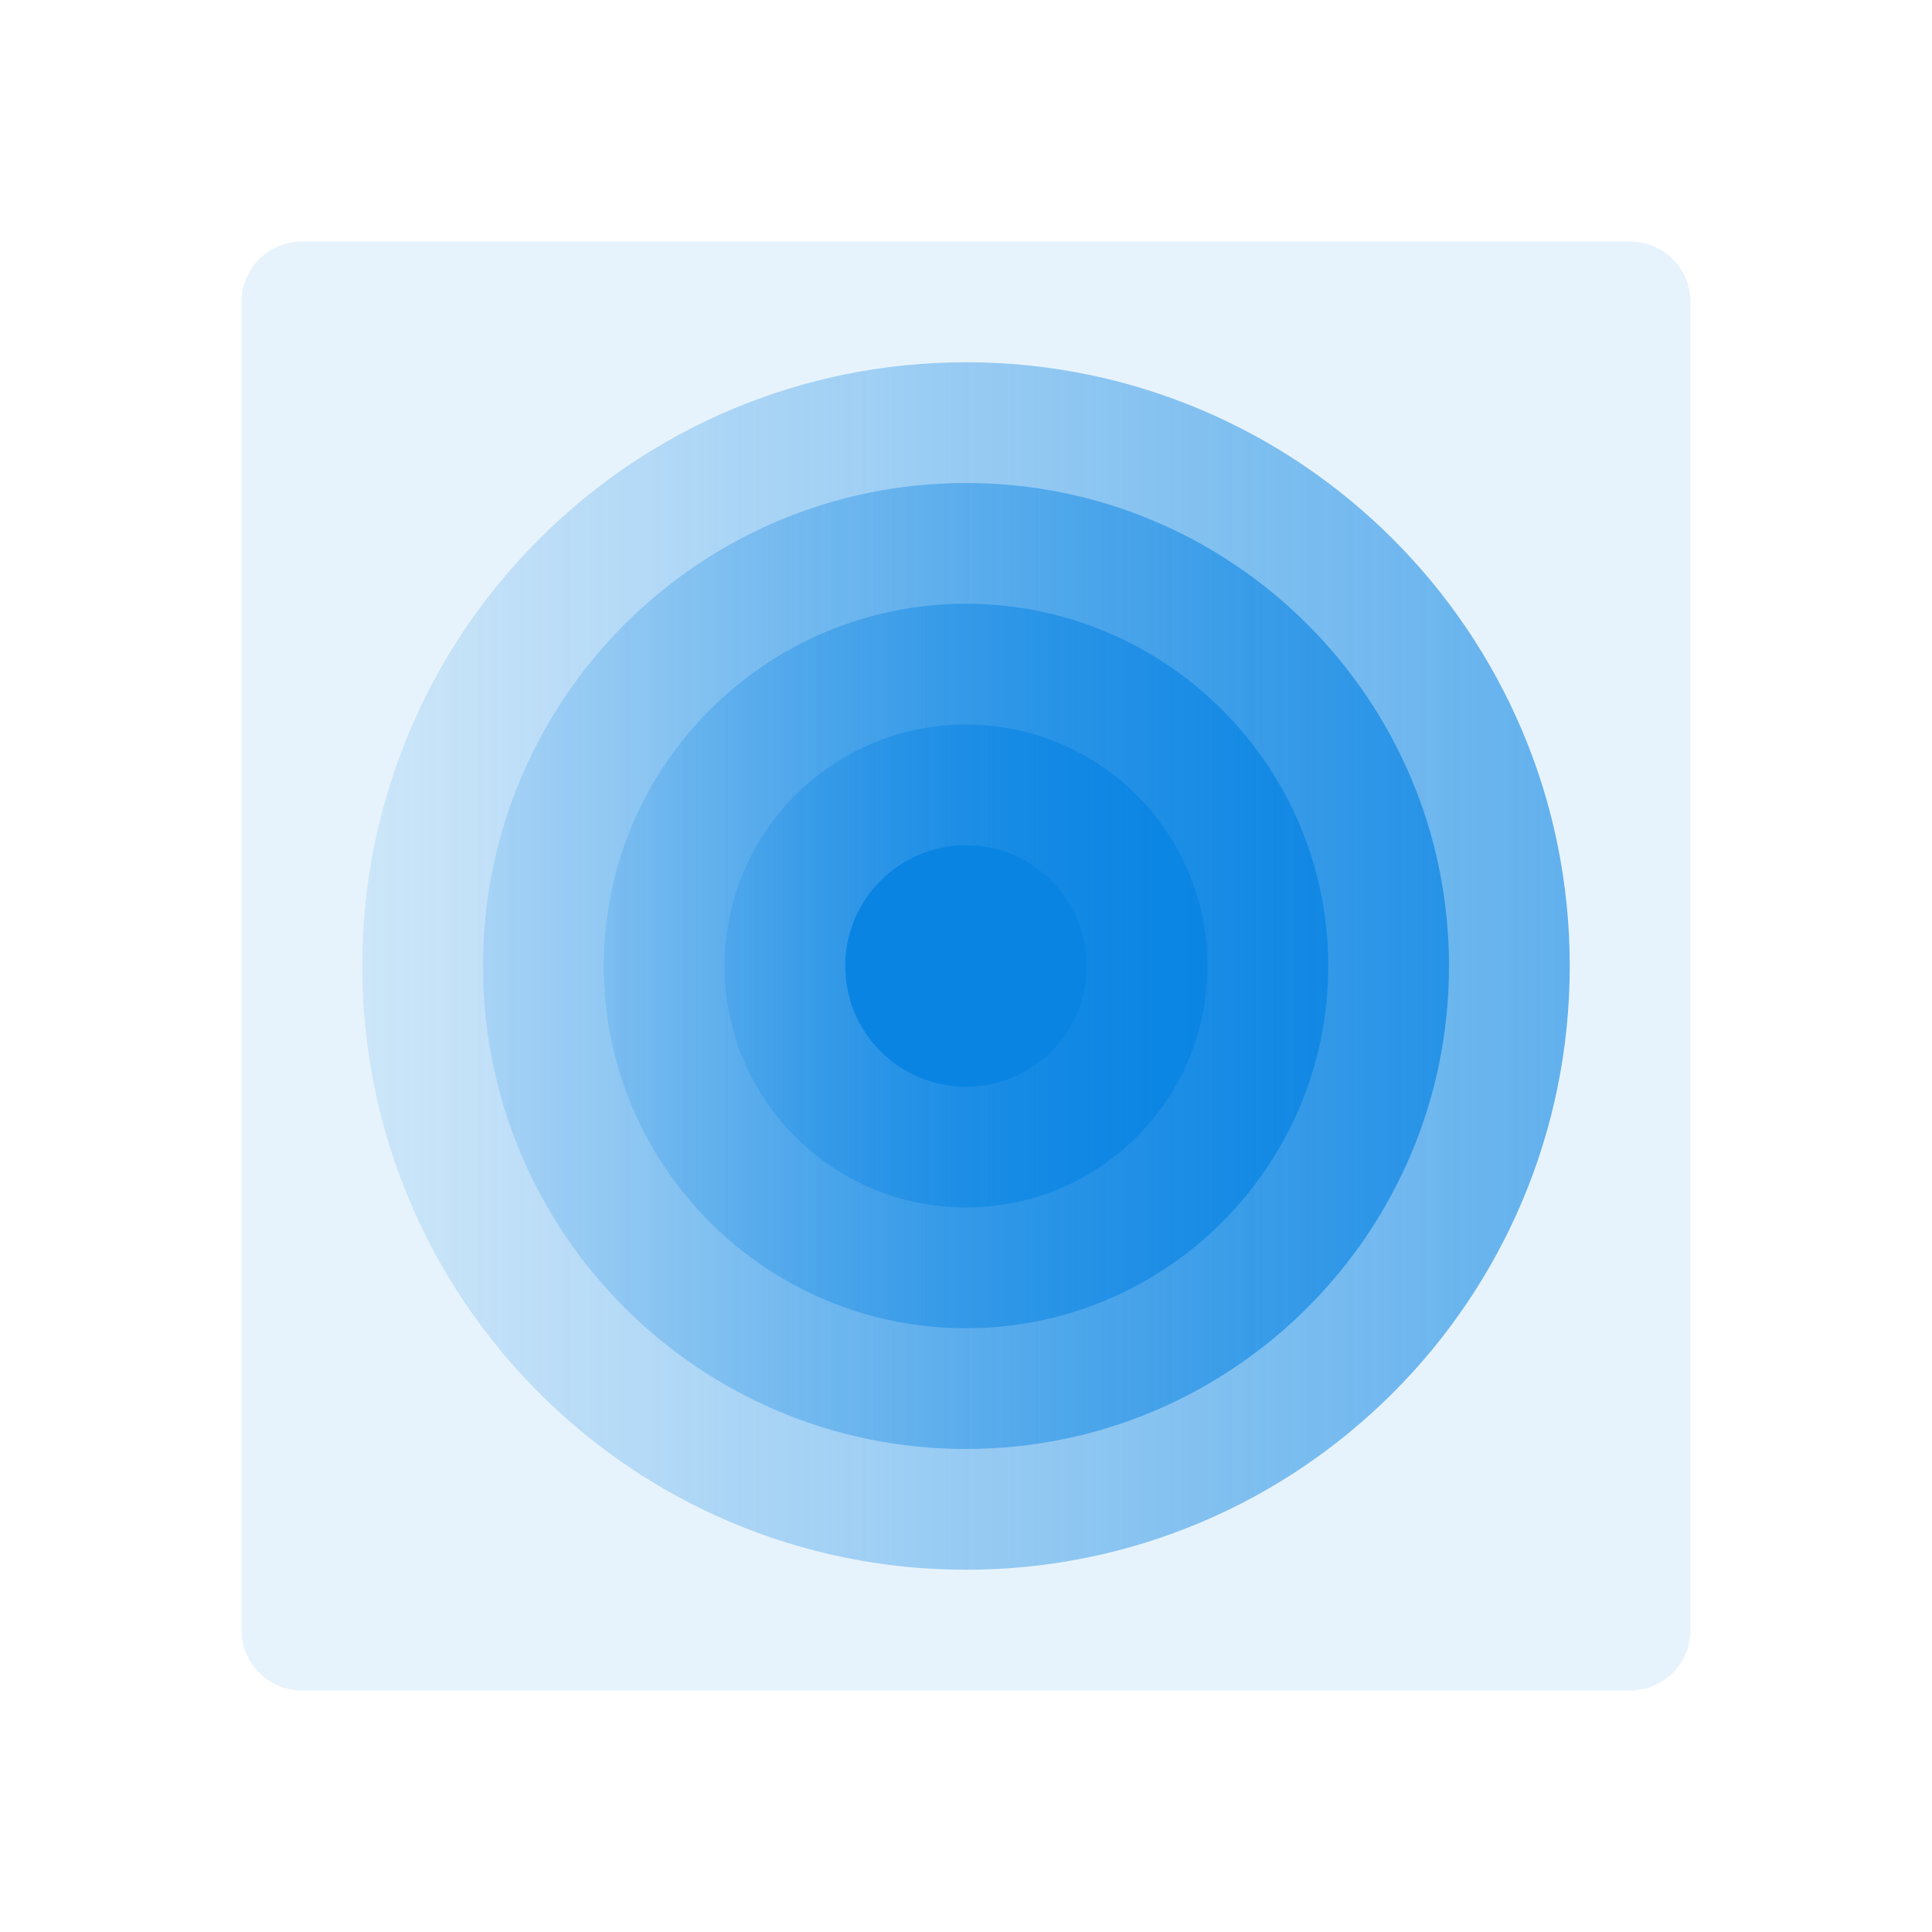
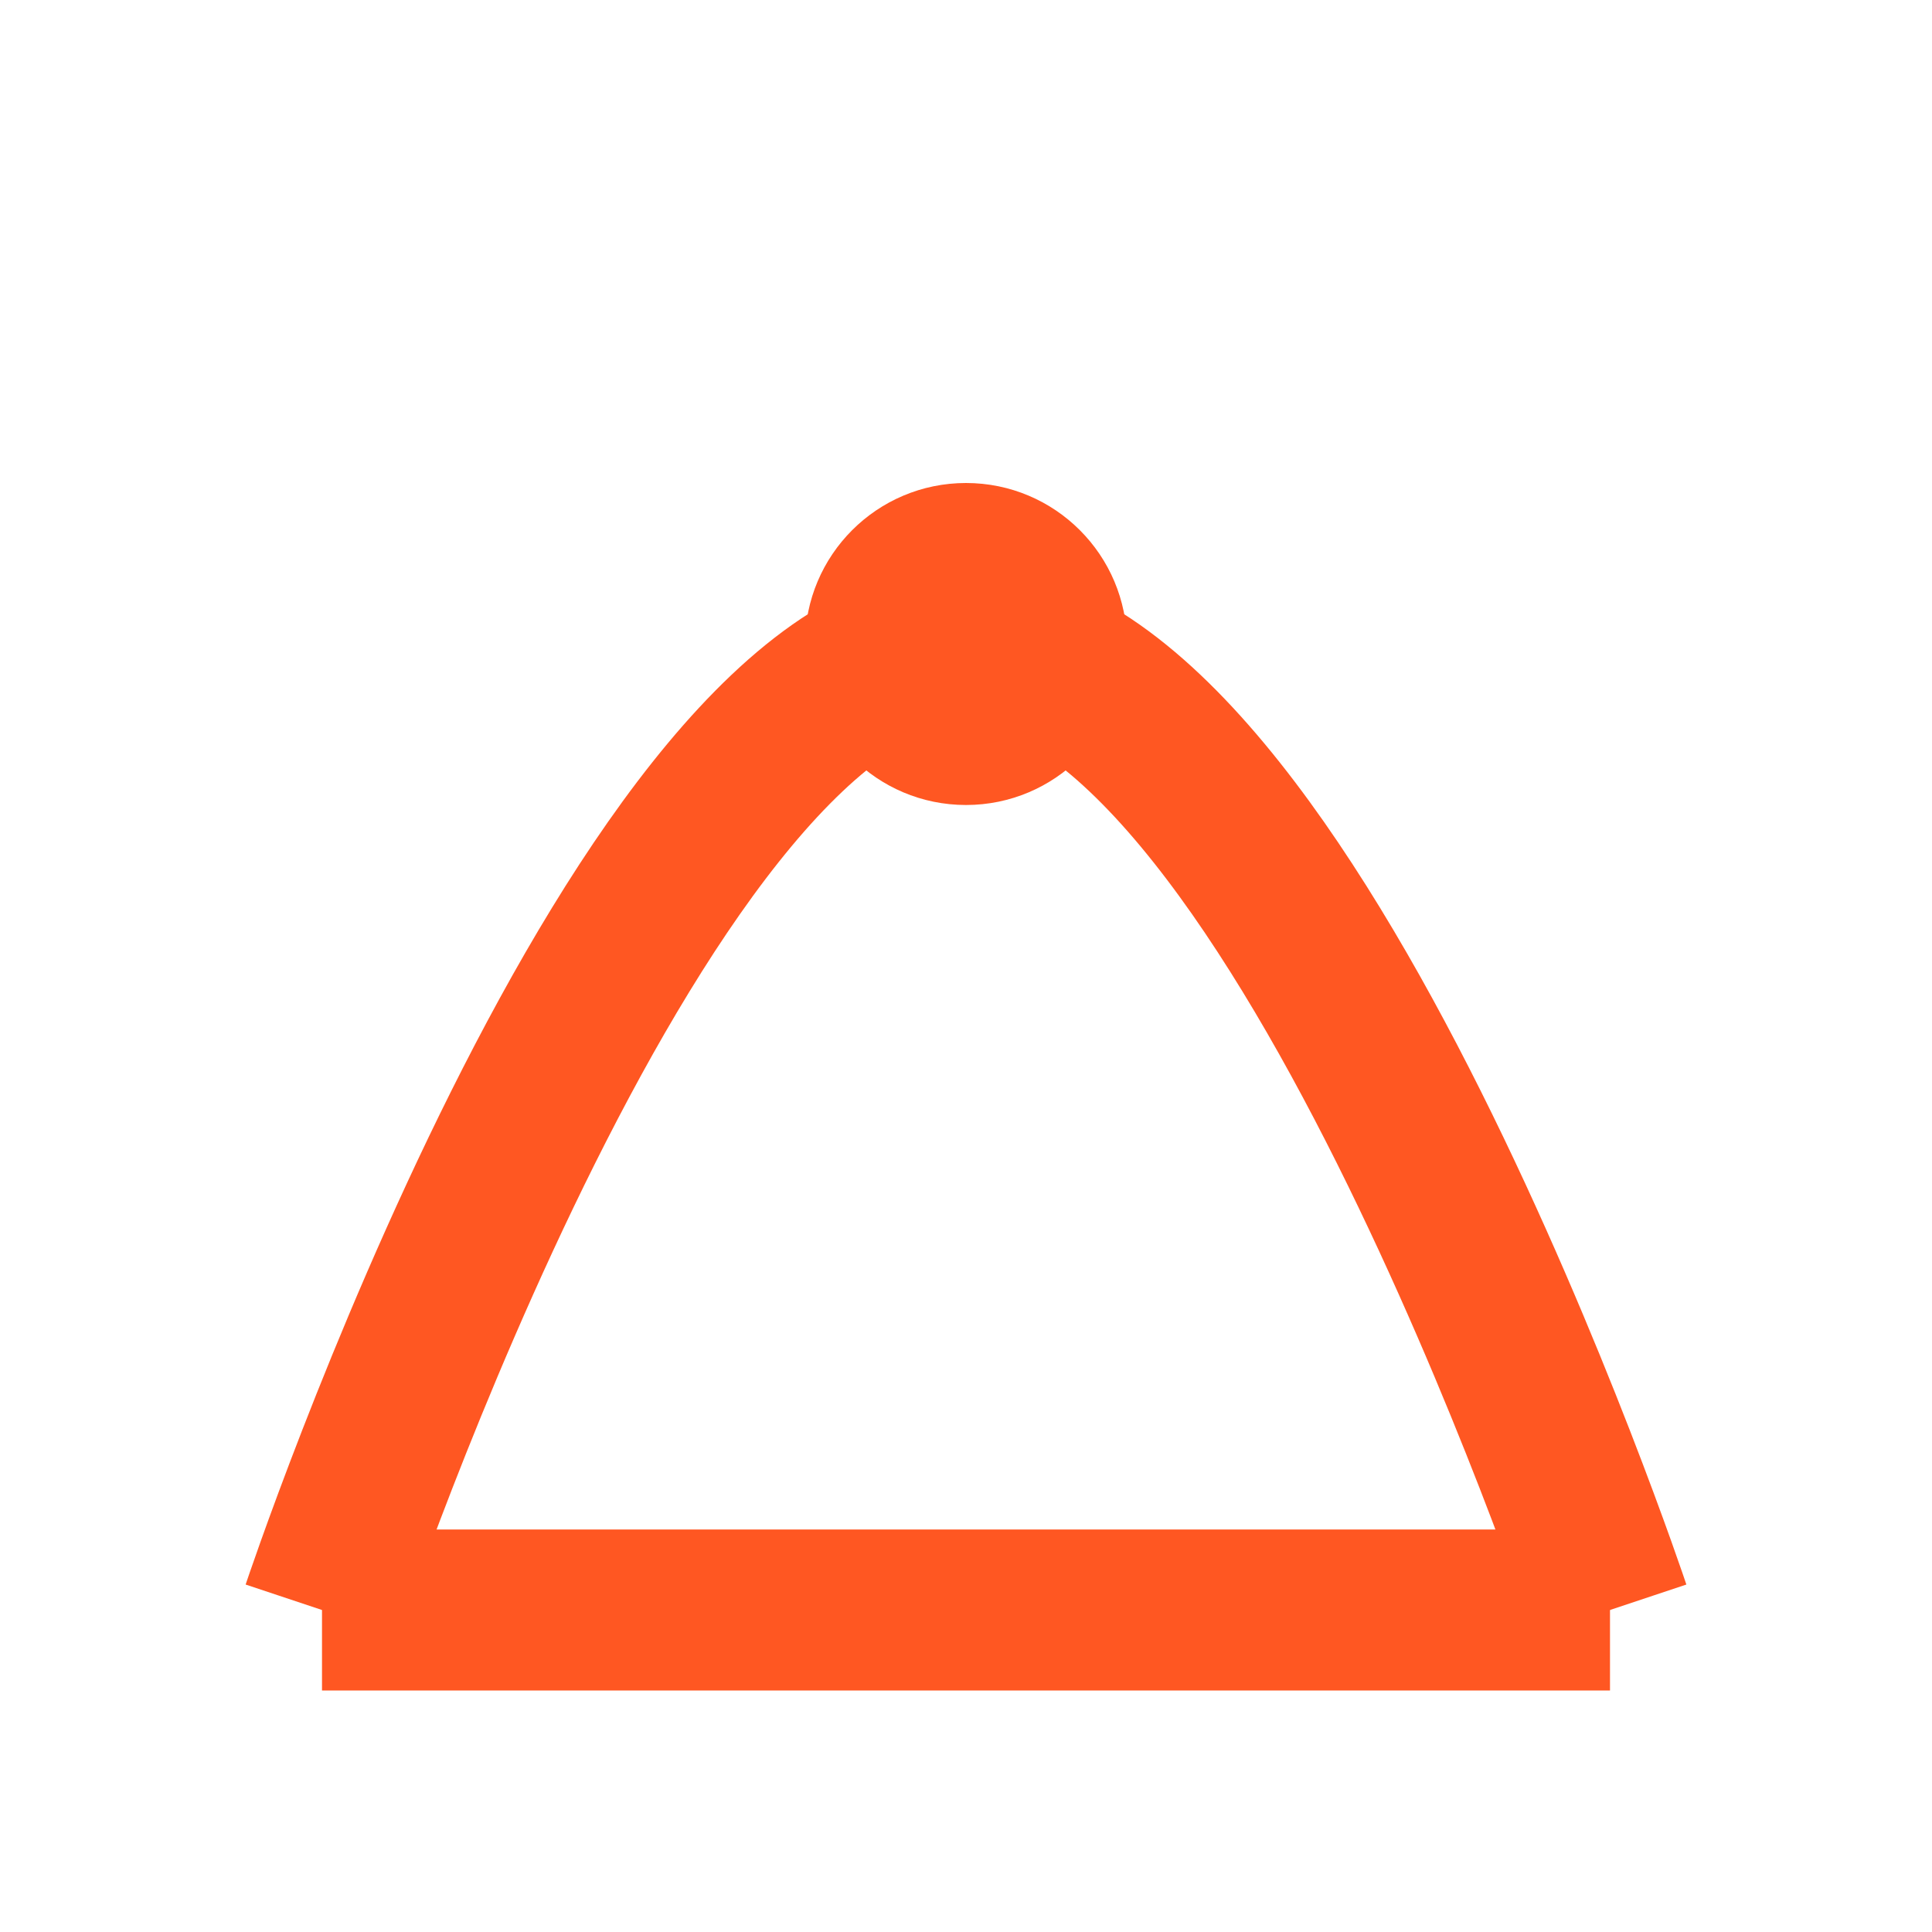
- <svg xmlns="http://www.w3.org/2000/svg" width="64" height="64" viewBox="0 0 64 64">
-   <defs>
-     <linearGradient id="doseGrad" x1="0%" y1="0%" x2="100%" y2="0%">
-       <stop offset="0%" style="stop-color:#0984e3;stop-opacity:0.2" />
-       <stop offset="100%" style="stop-color:#0984e3;stop-opacity:1" />
-     </linearGradient>
-   </defs>
-   <rect x="8" y="8" width="48" height="48" rx="2" fill="#0984e3" opacity="0.1" />
-   <circle cx="32" cy="32" r="20" fill="url(#doseGrad)" opacity="0.6" />
-   <circle cx="32" cy="32" r="16" fill="url(#doseGrad)" opacity="0.7" />
-   <circle cx="32" cy="32" r="12" fill="url(#doseGrad)" opacity="0.8" />
-   <circle cx="32" cy="32" r="8" fill="url(#doseGrad)" opacity="0.9" />
-   <circle cx="32" cy="32" r="4" fill="#0984e3" />
+ <svg xmlns="http://www.w3.org/2000/svg" width="48" height="48" viewBox="0 0 48 48">
+   <path d="M8 40 C8 40 16 16 24 16 C32 16 40 40 40 40" fill="none" stroke="#FF5722" stroke-width="4" />
+   <circle cx="24" cy="16" r="4" fill="#FF5722" />
+   <path d="M8 40 L40 40" stroke="#FF5722" stroke-width="4" />
</svg>
